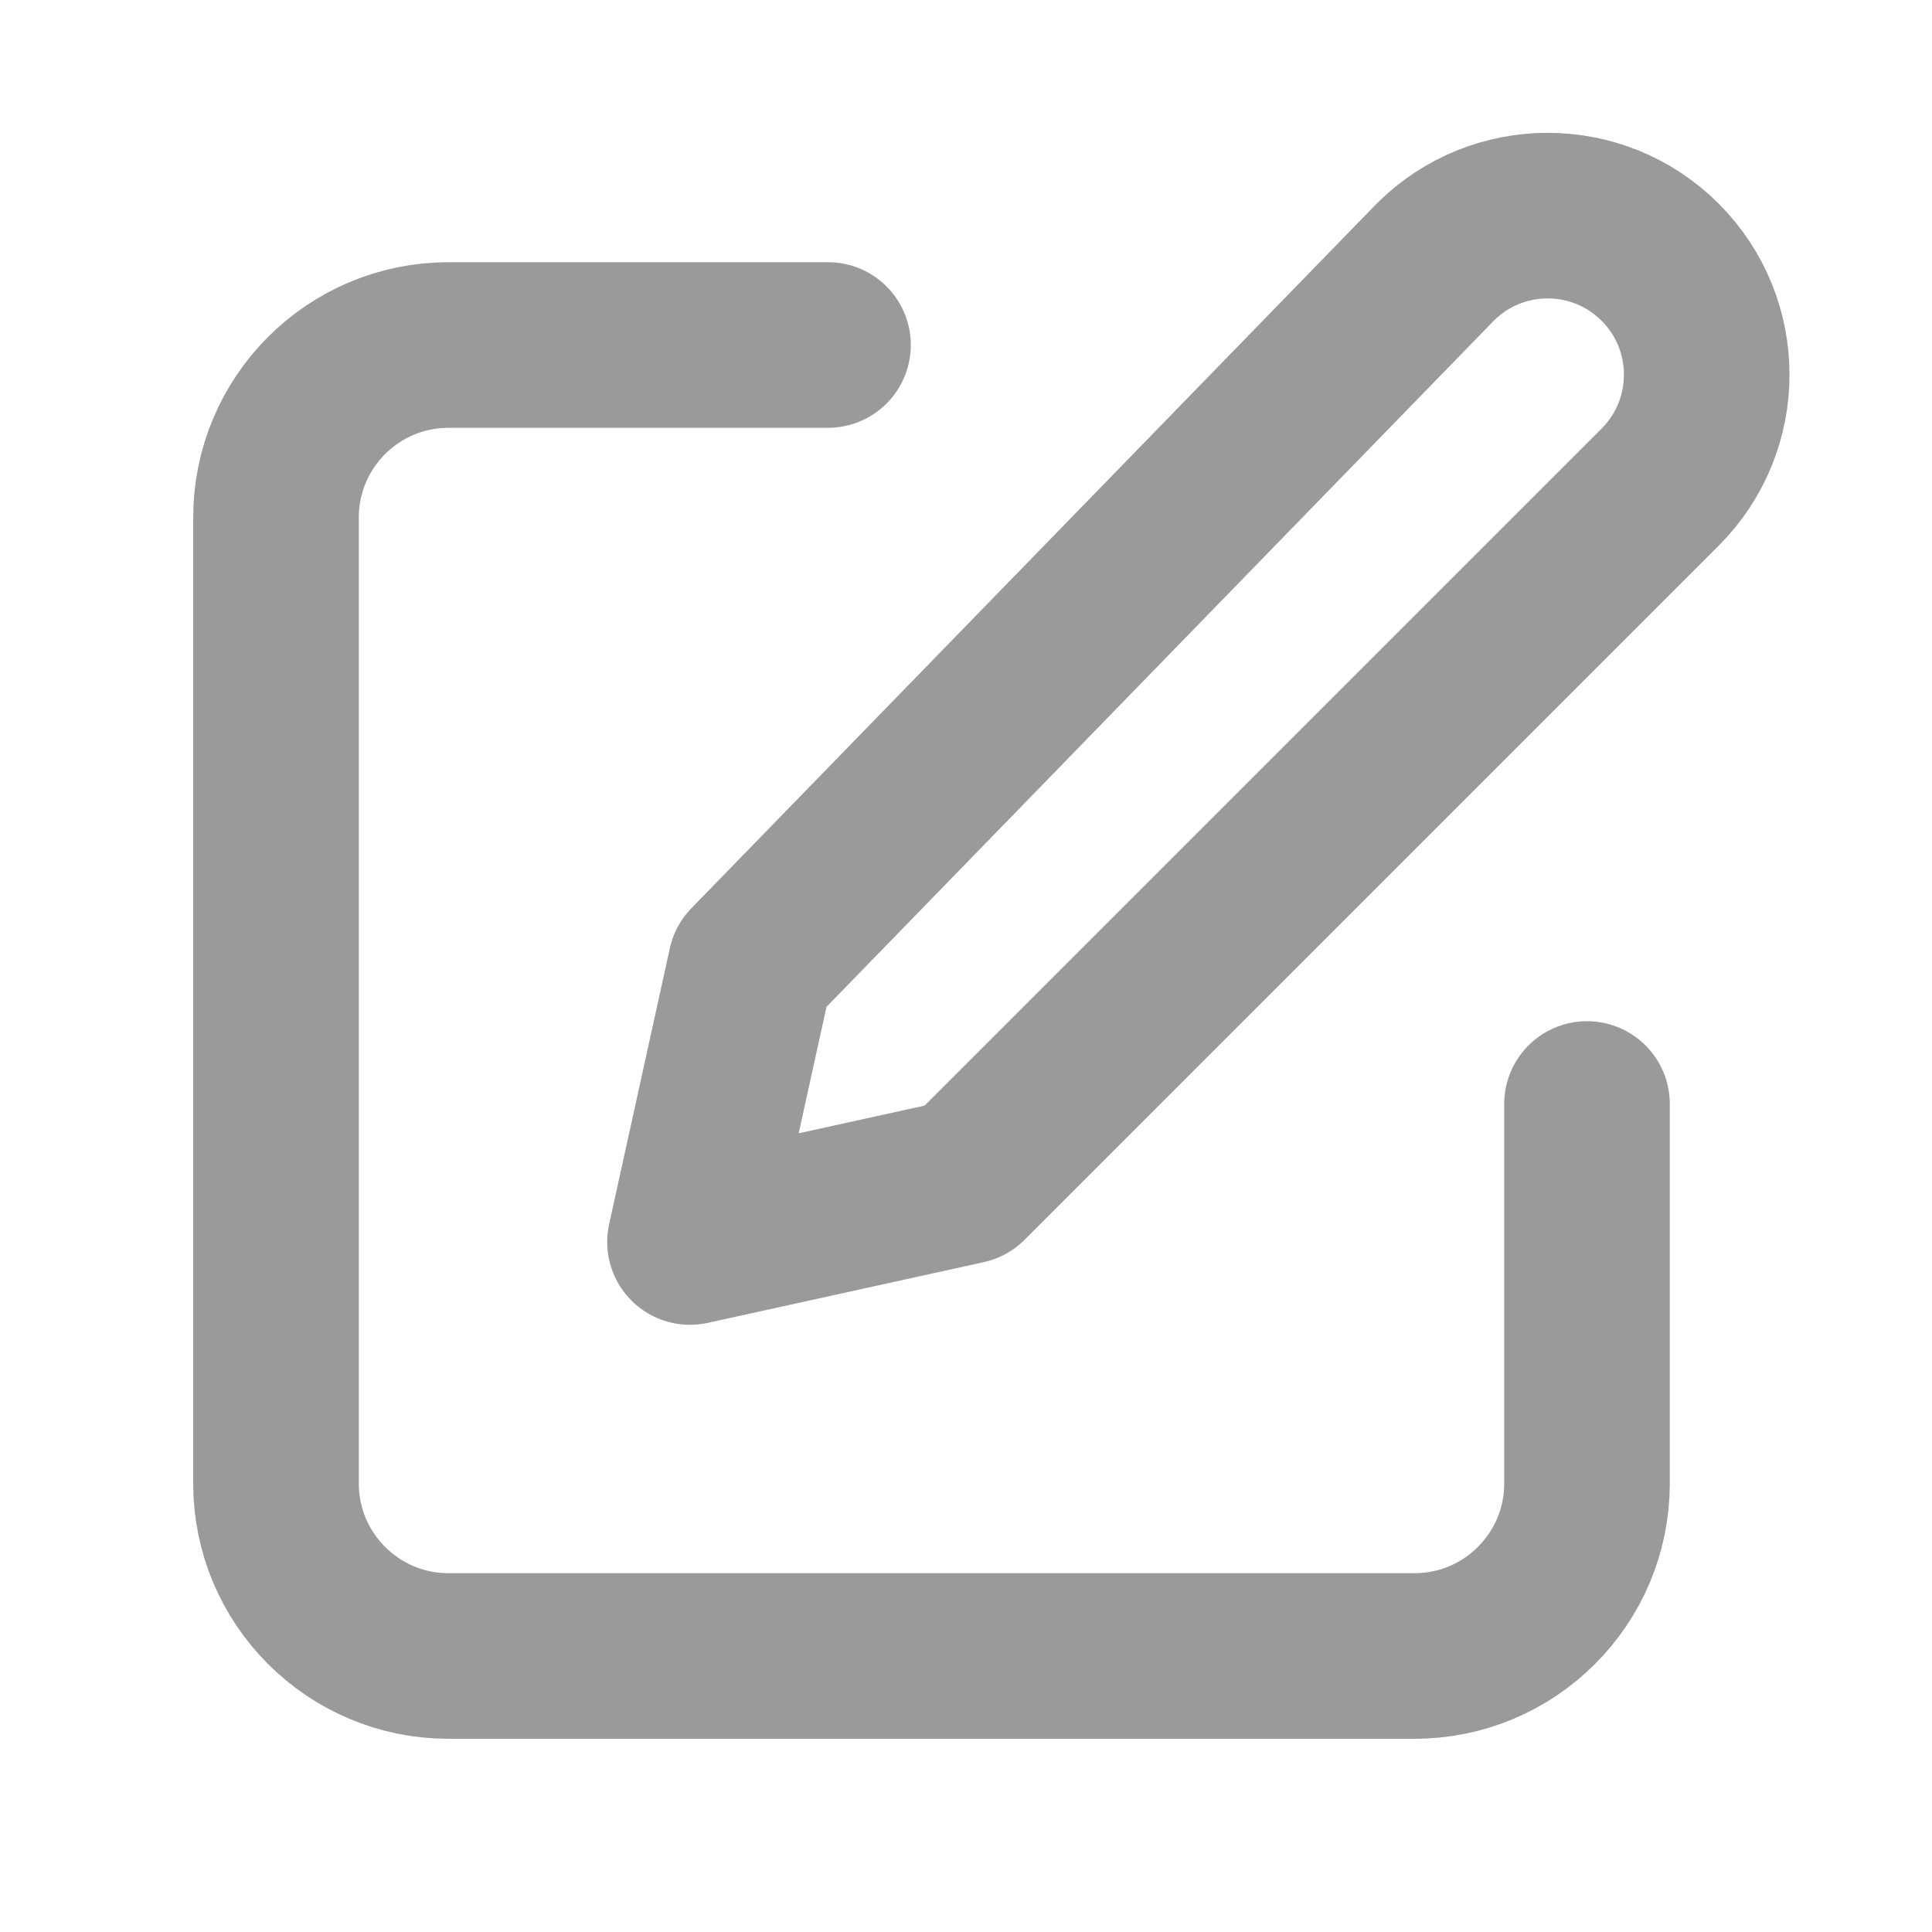
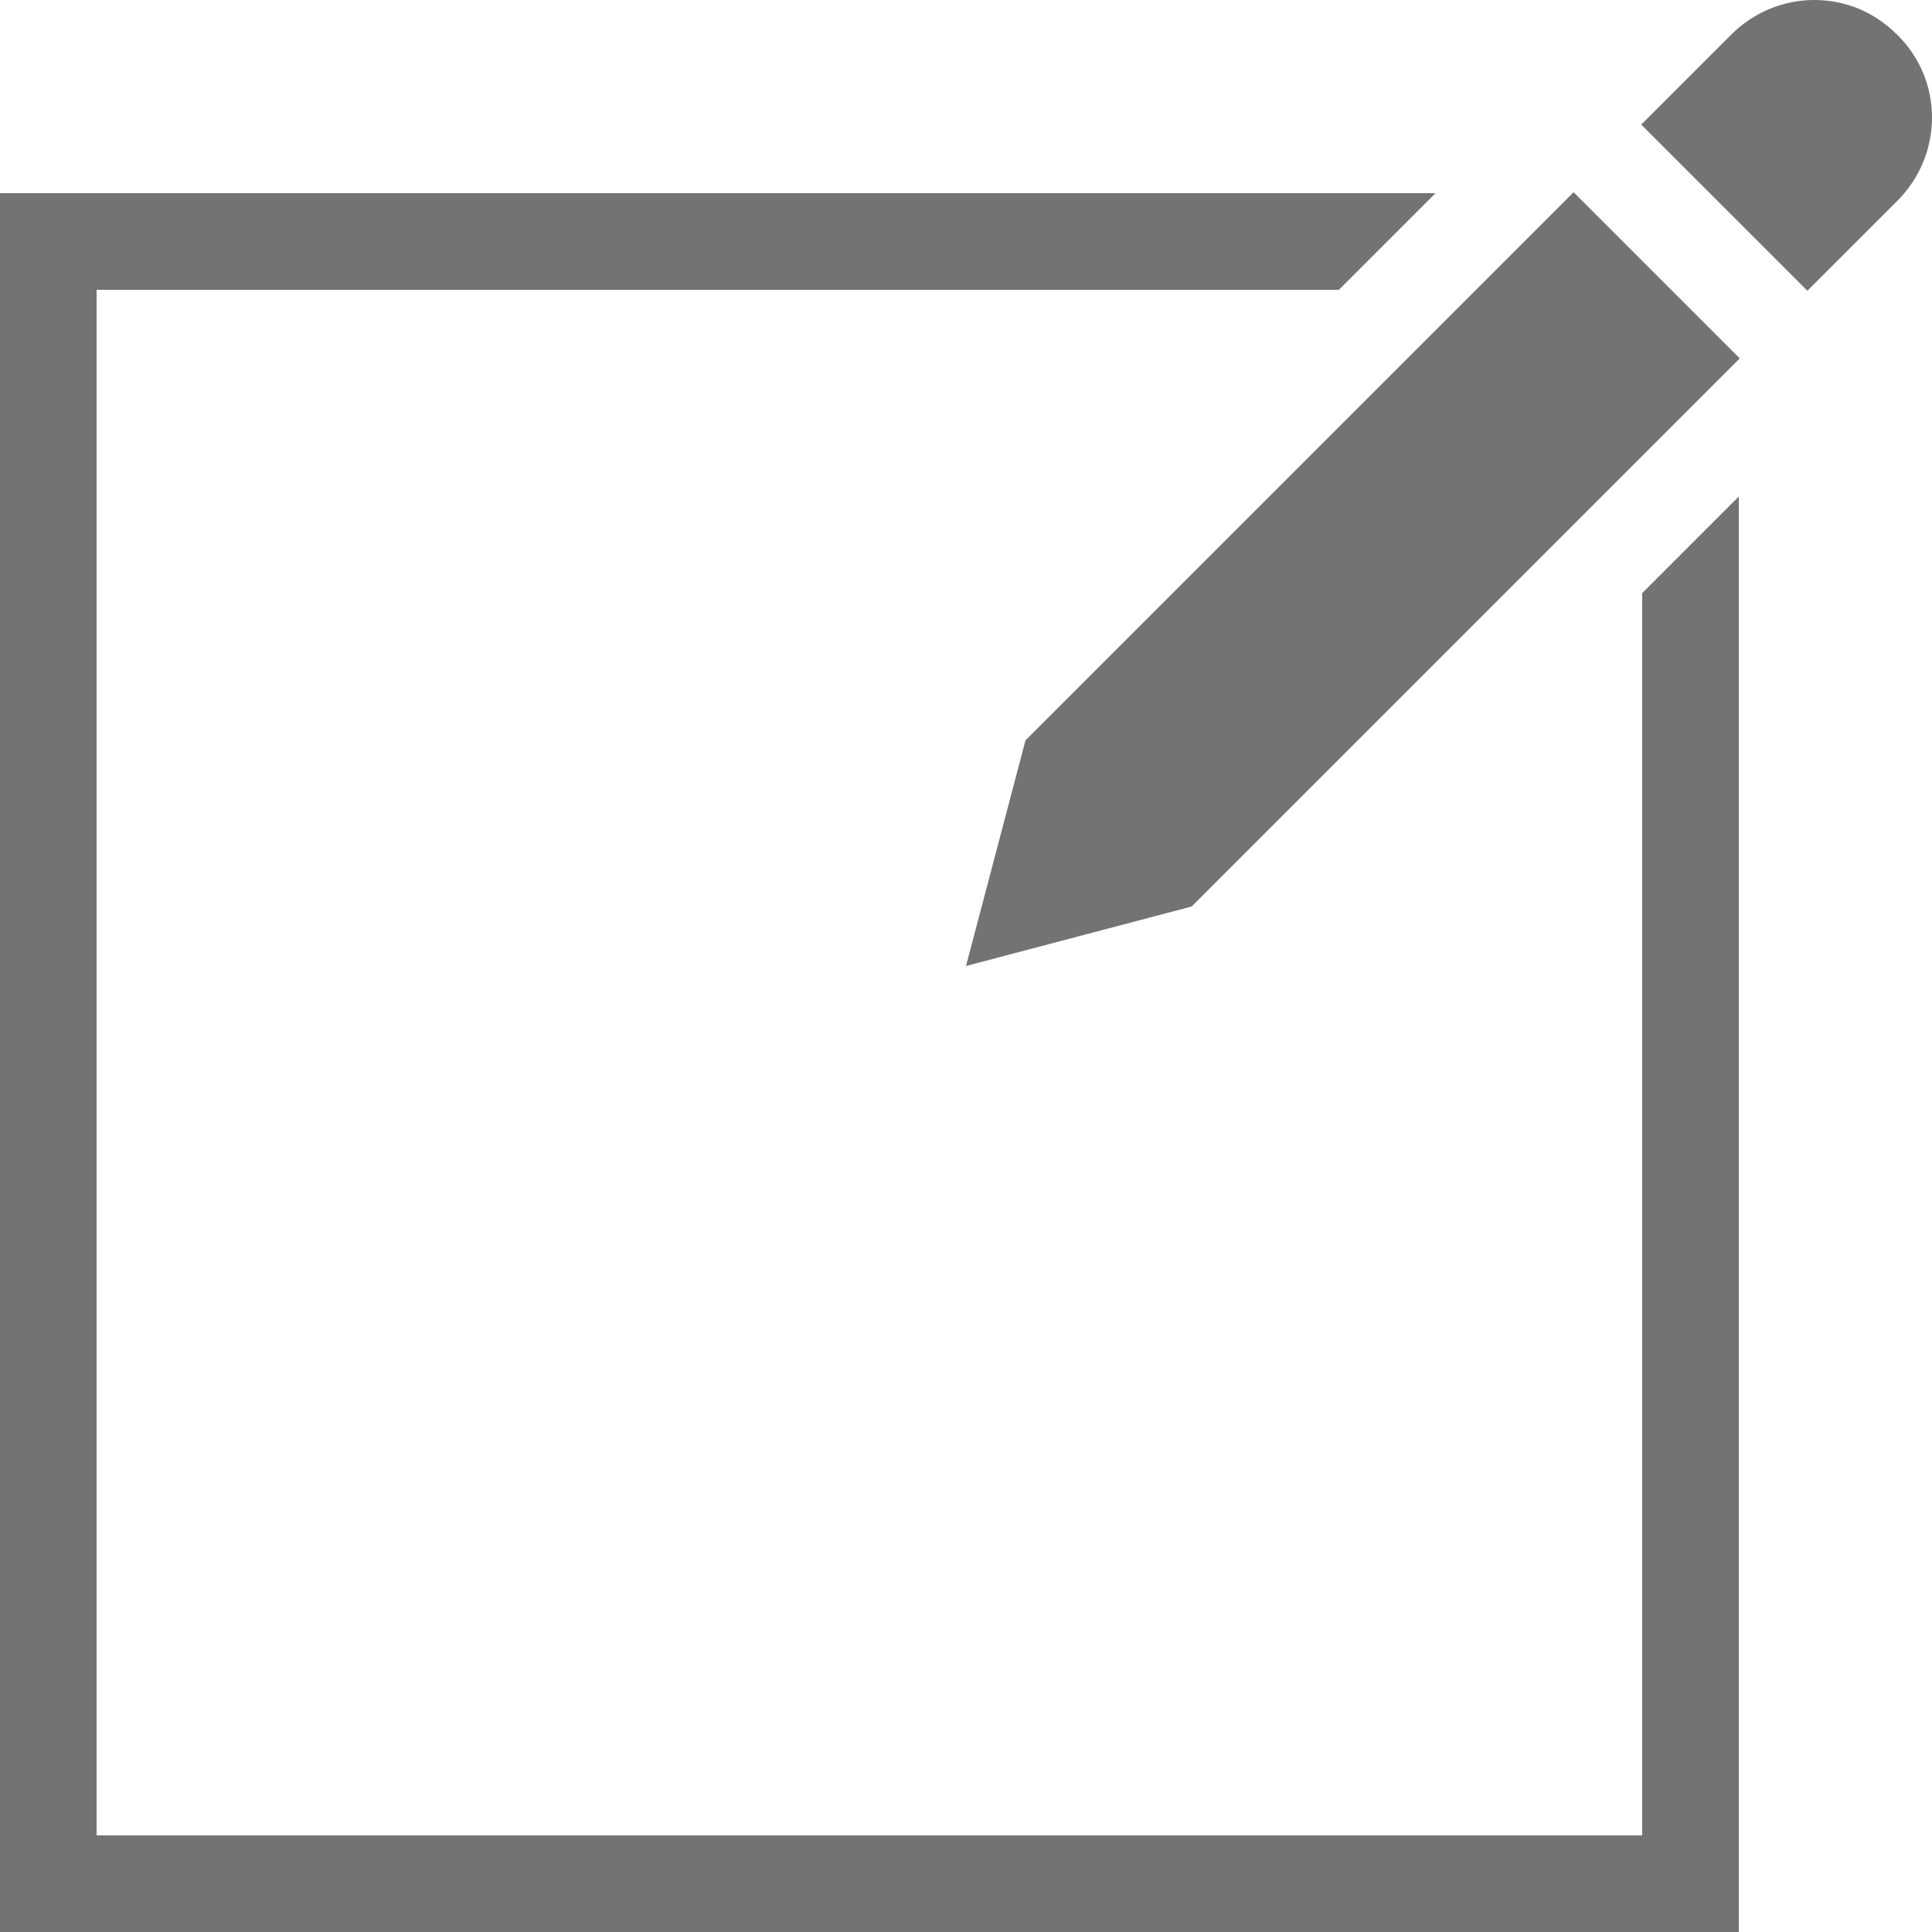
- <svg xmlns="http://www.w3.org/2000/svg" width="14" height="14" viewBox="0 0 14 14" fill="none">
-   <path d="M6 2.5H3.25C2.56 2.5 2 3.06 2 3.75V10.75C2 11.44 2.56 12 3.25 12H10.25C10.94 12 11.5 11.44 11.5 10.75V8M10.4 1.9C10.85 1.45 11.58 1.45 12.03 1.9C12.48 2.35 12.48 3.08 12.03 3.53L7 8.56L5 9L5.44 7L10.4 1.9Z" stroke="#9A9A9A" stroke-width="1.2" stroke-linecap="round" stroke-linejoin="round" />
+ <svg xmlns="http://www.w3.org/2000/svg" width="10" height="10" viewBox="0 0 10 10" fill="none">
+   <path d="M9.39 0C9.235 0 9.08 0.06 8.96 0.18L8.495 0.645L9.355 1.505L9.82 1.04C10.06 0.8 10.06 0.415 9.82 0.18C9.7 0.06 9.55 0 9.39 0ZM8.145 0.995L5.308 3.832L5 5L6.168 4.692L9.005 1.855L8.145 0.995ZM0 1V10H9V2.57L8.5 3.07V9.5H0.5V1.5H6.93L7.43 1H0Z" fill="#737373" />
</svg>
